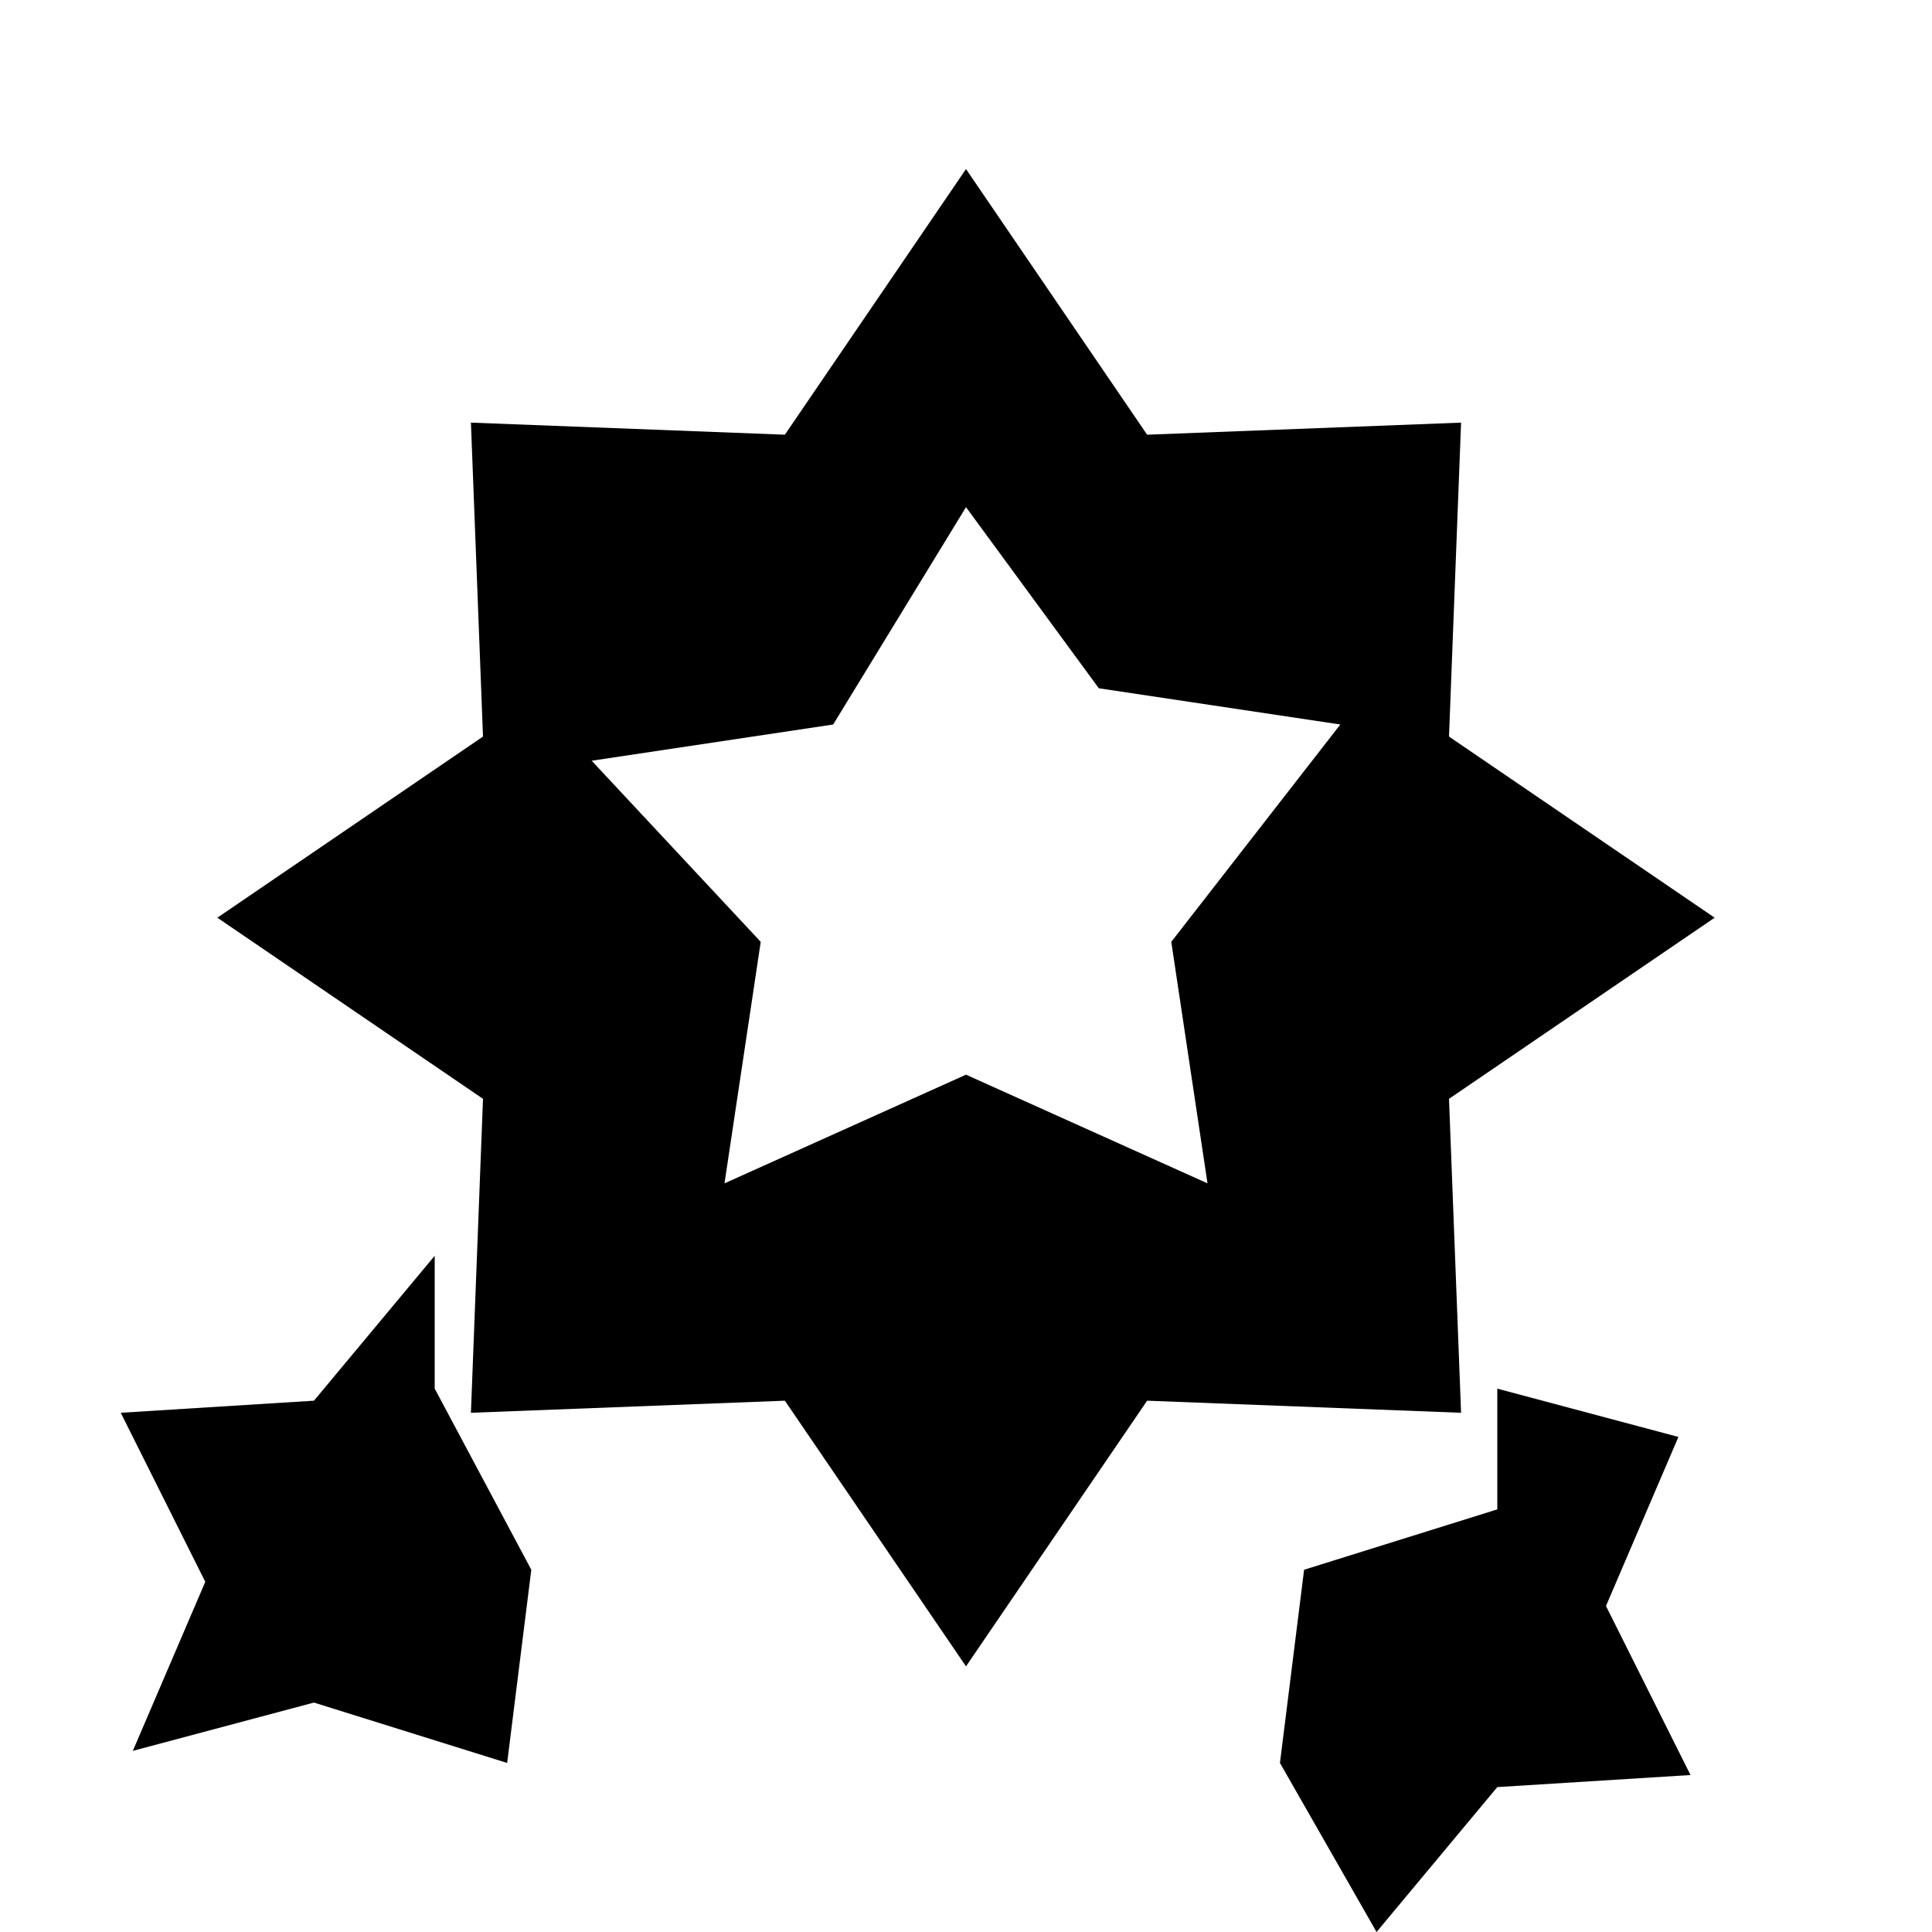
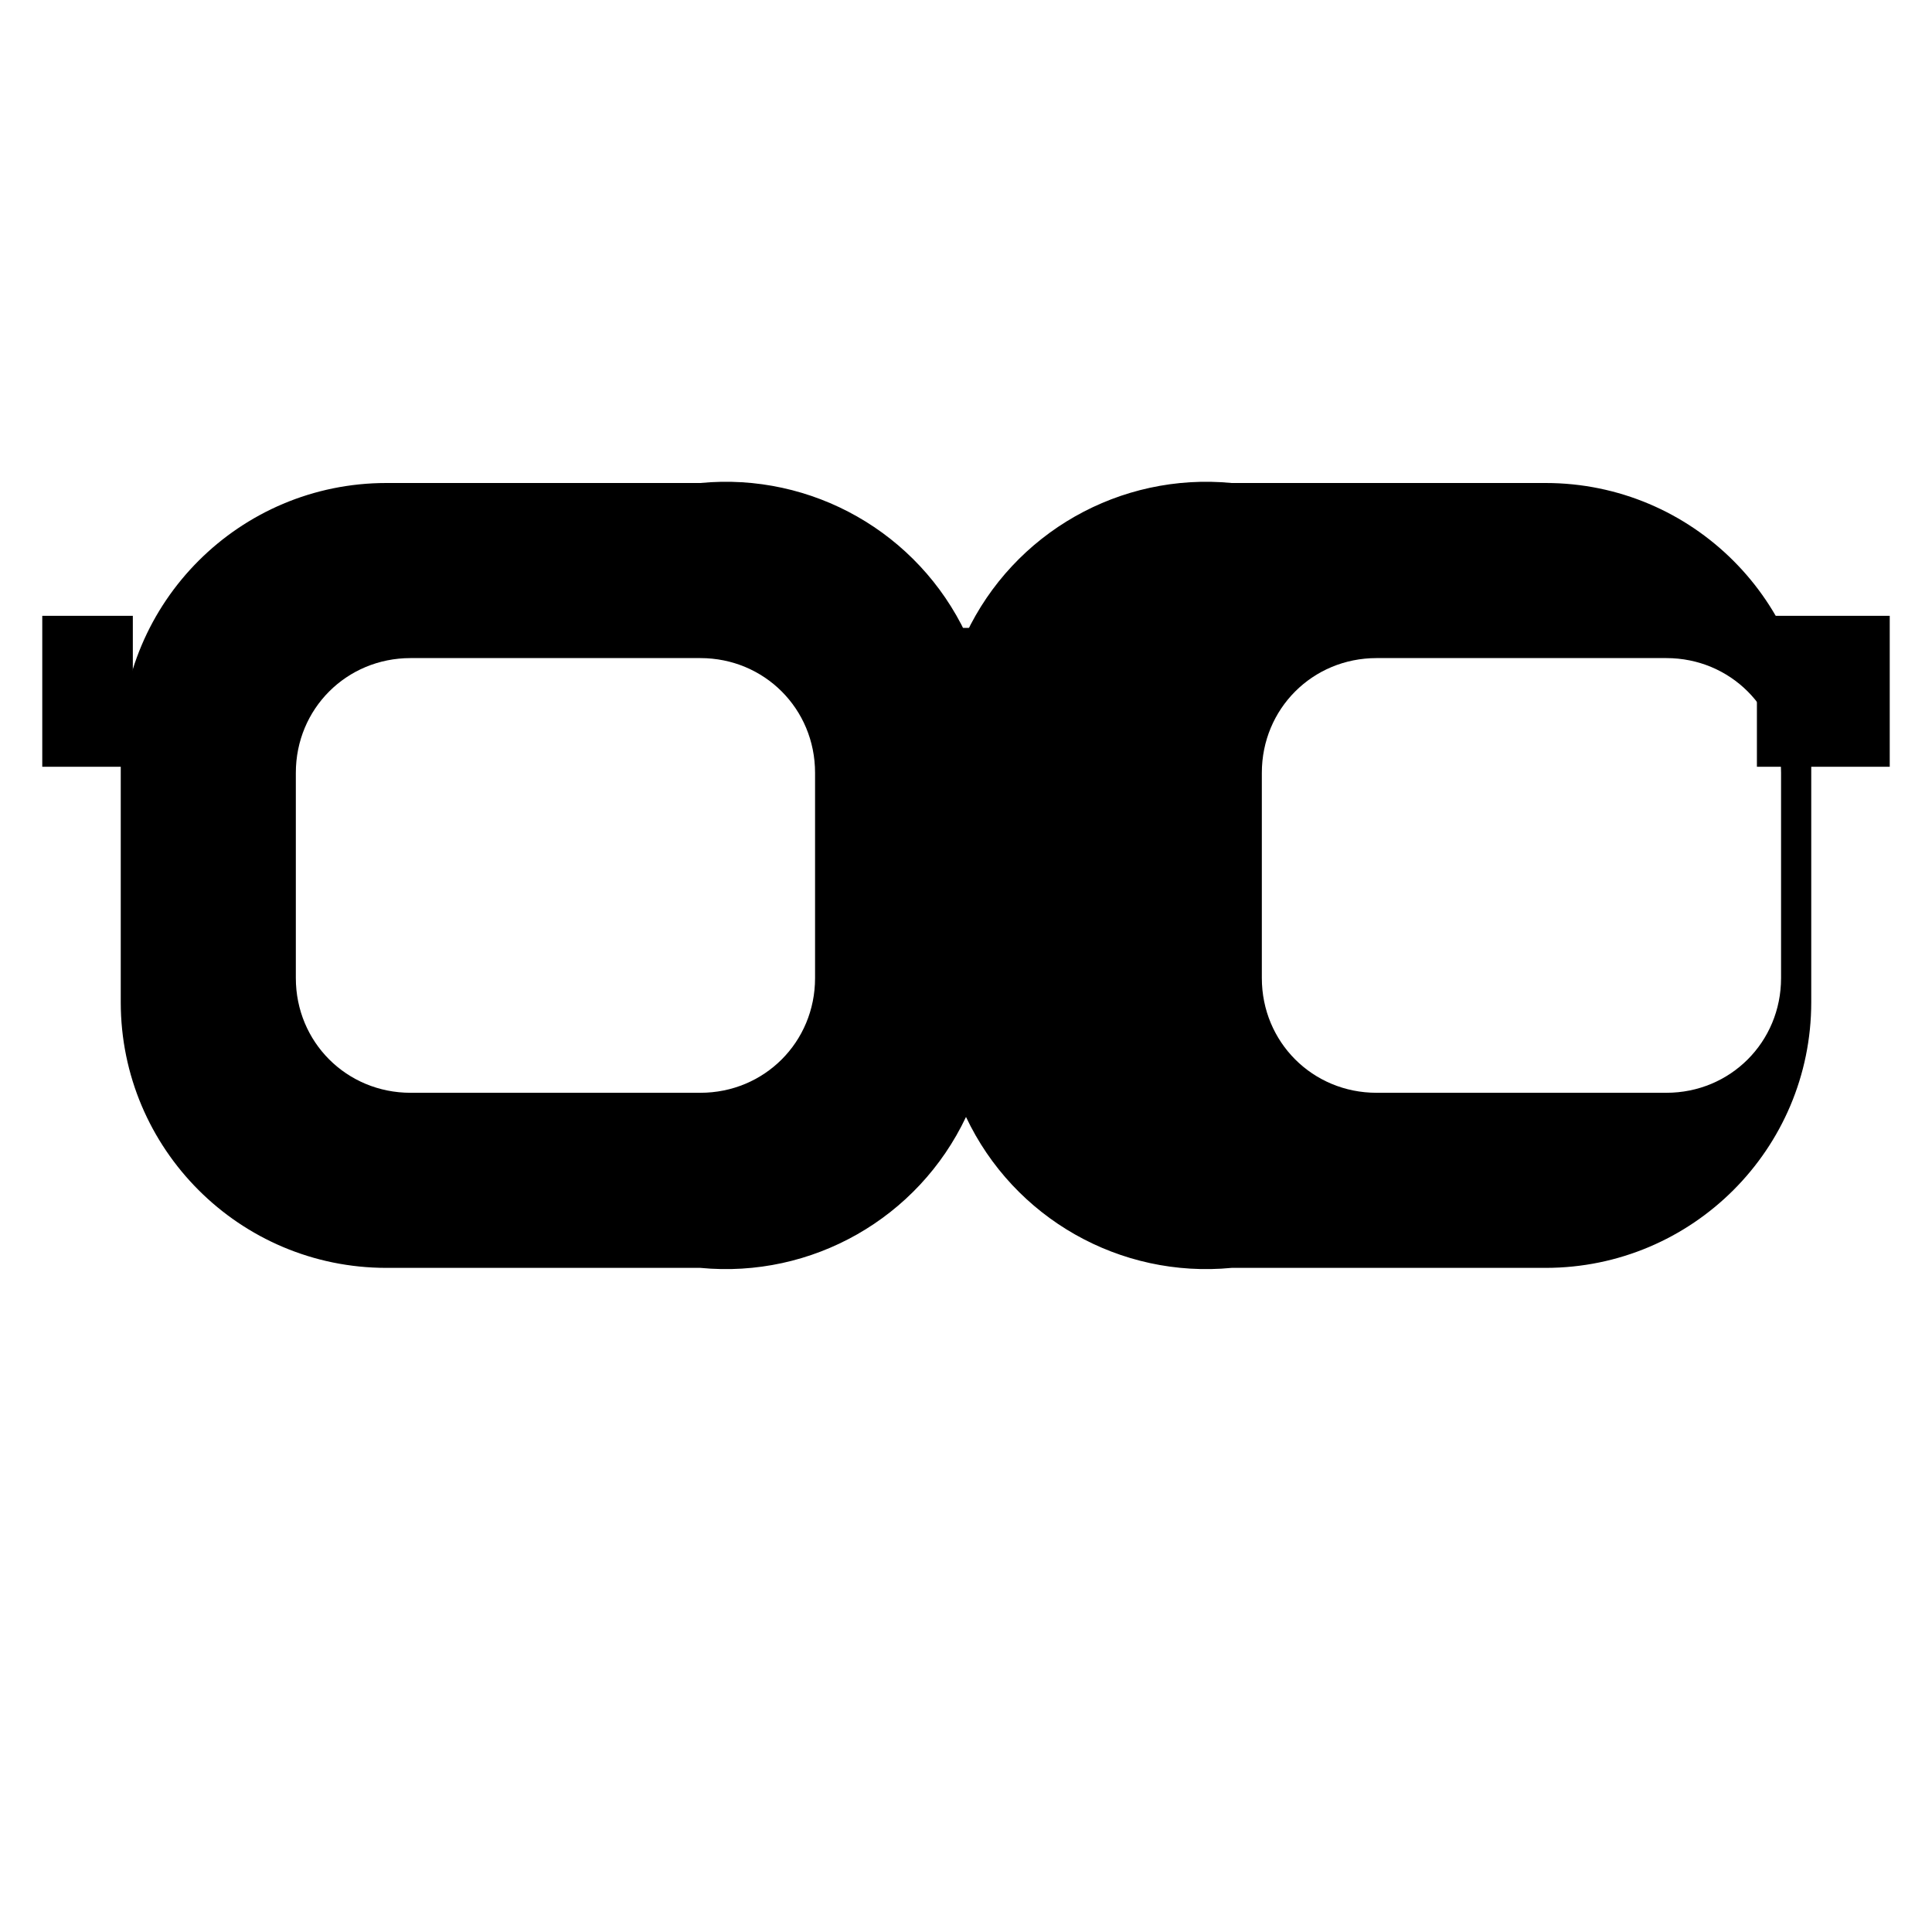
<svg xmlns="http://www.w3.org/2000/svg" viewBox="0 0 16 16">
-   <path fill="currentColor" d="m8 1.4 1.5 2.2 2.6-.1-.1 2.6 2.2 1.5-2.2 1.5.1 2.6-2.6-.1L8 13.8l-1.5-2.2-2.6.1.1-2.6-2.2-1.5L4 6.1l-.1-2.6 2.6.1L8 1.4Zm0 2.8L6.9 6l-2 .3 1.4 1.5-.3 2 2-.9 2 .9-.3-2L11.1 6l-2-.3L8 4.2Zm4.4 7.3 1.5.4-.6 1.4.7 1.4-1.6.1-1 1.2-.8-1.4.2-1.6 1.6-.5Zm-8.8 0 .8 1.5-.2 1.6-1.6-.5-1.5.4.6-1.4-.7-1.4 1.6-.1 1-1.2Z" />
+   <path fill="currentColor" fill-rule="evenodd" d="M1 6.2A2.2 2.2 0 0 1 3.2 4h2.6A2.2 2.2 0 0 1 8 5.25 2.2 2.2 0 0 1 10.2 4h2.6A2.2 2.2 0 0 1 15 6.2v2.1a2.2 2.2 0 0 1-2.2 2.2h-2.6A2.2 2.2 0 0 1 8 9.25 2.2 2.2 0 0 1 5.8 10.5H3.2A2.2 2.2 0 0 1 1 8.3V6.2Zm1.45.2v1.7c0 .53.42.95.95.95h2.4c.53 0 .95-.42.95-.95V6.4c0-.53-.42-.95-.95-.95H3.4c-.53 0-.95.42-.95.95Zm8 0v1.7c0 .53.42.95.95.95h2.4c.53 0 .95-.42.95-.95V6.4c0-.53-.42-.95-.95-.95h-2.4c-.53 0-.95.42-.95.95Z" />
+   <path fill="currentColor" d="M1.1 5.1H.35v1.25h.75zm13.45 0h1.1v1.25h-1.1zM6.9 5.2h2.2v1.15H6.9z" />
</svg>
